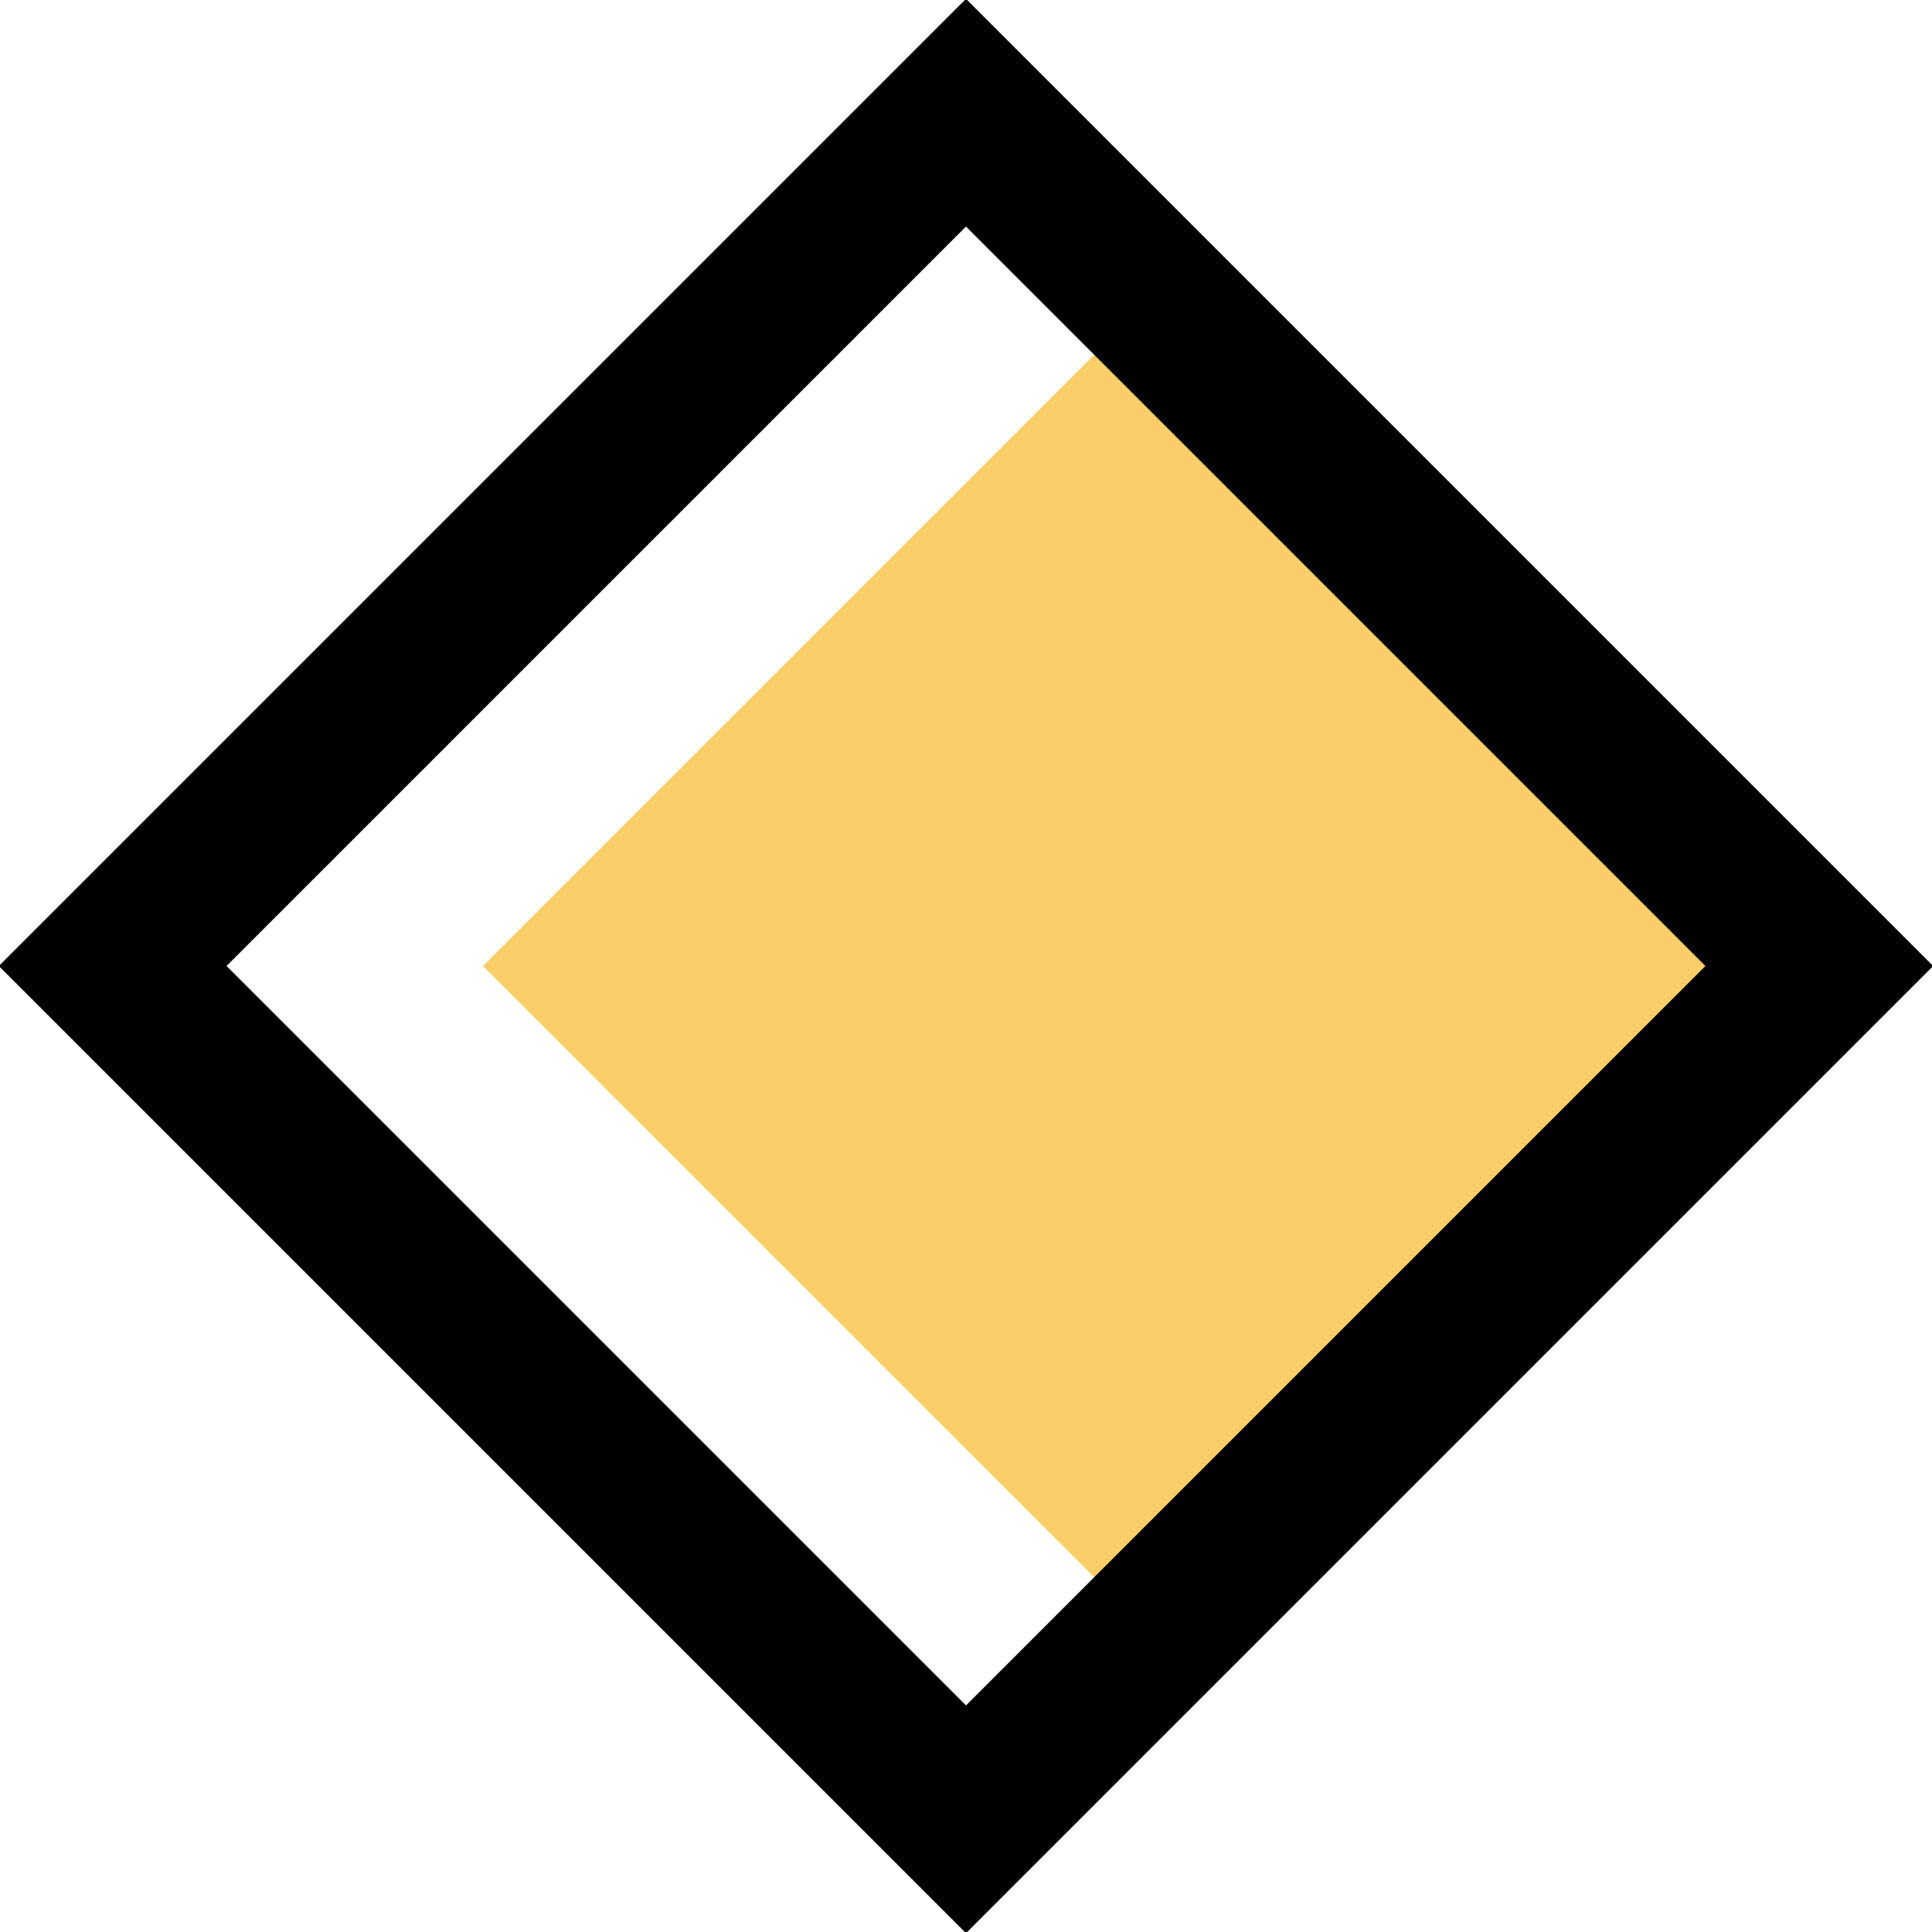
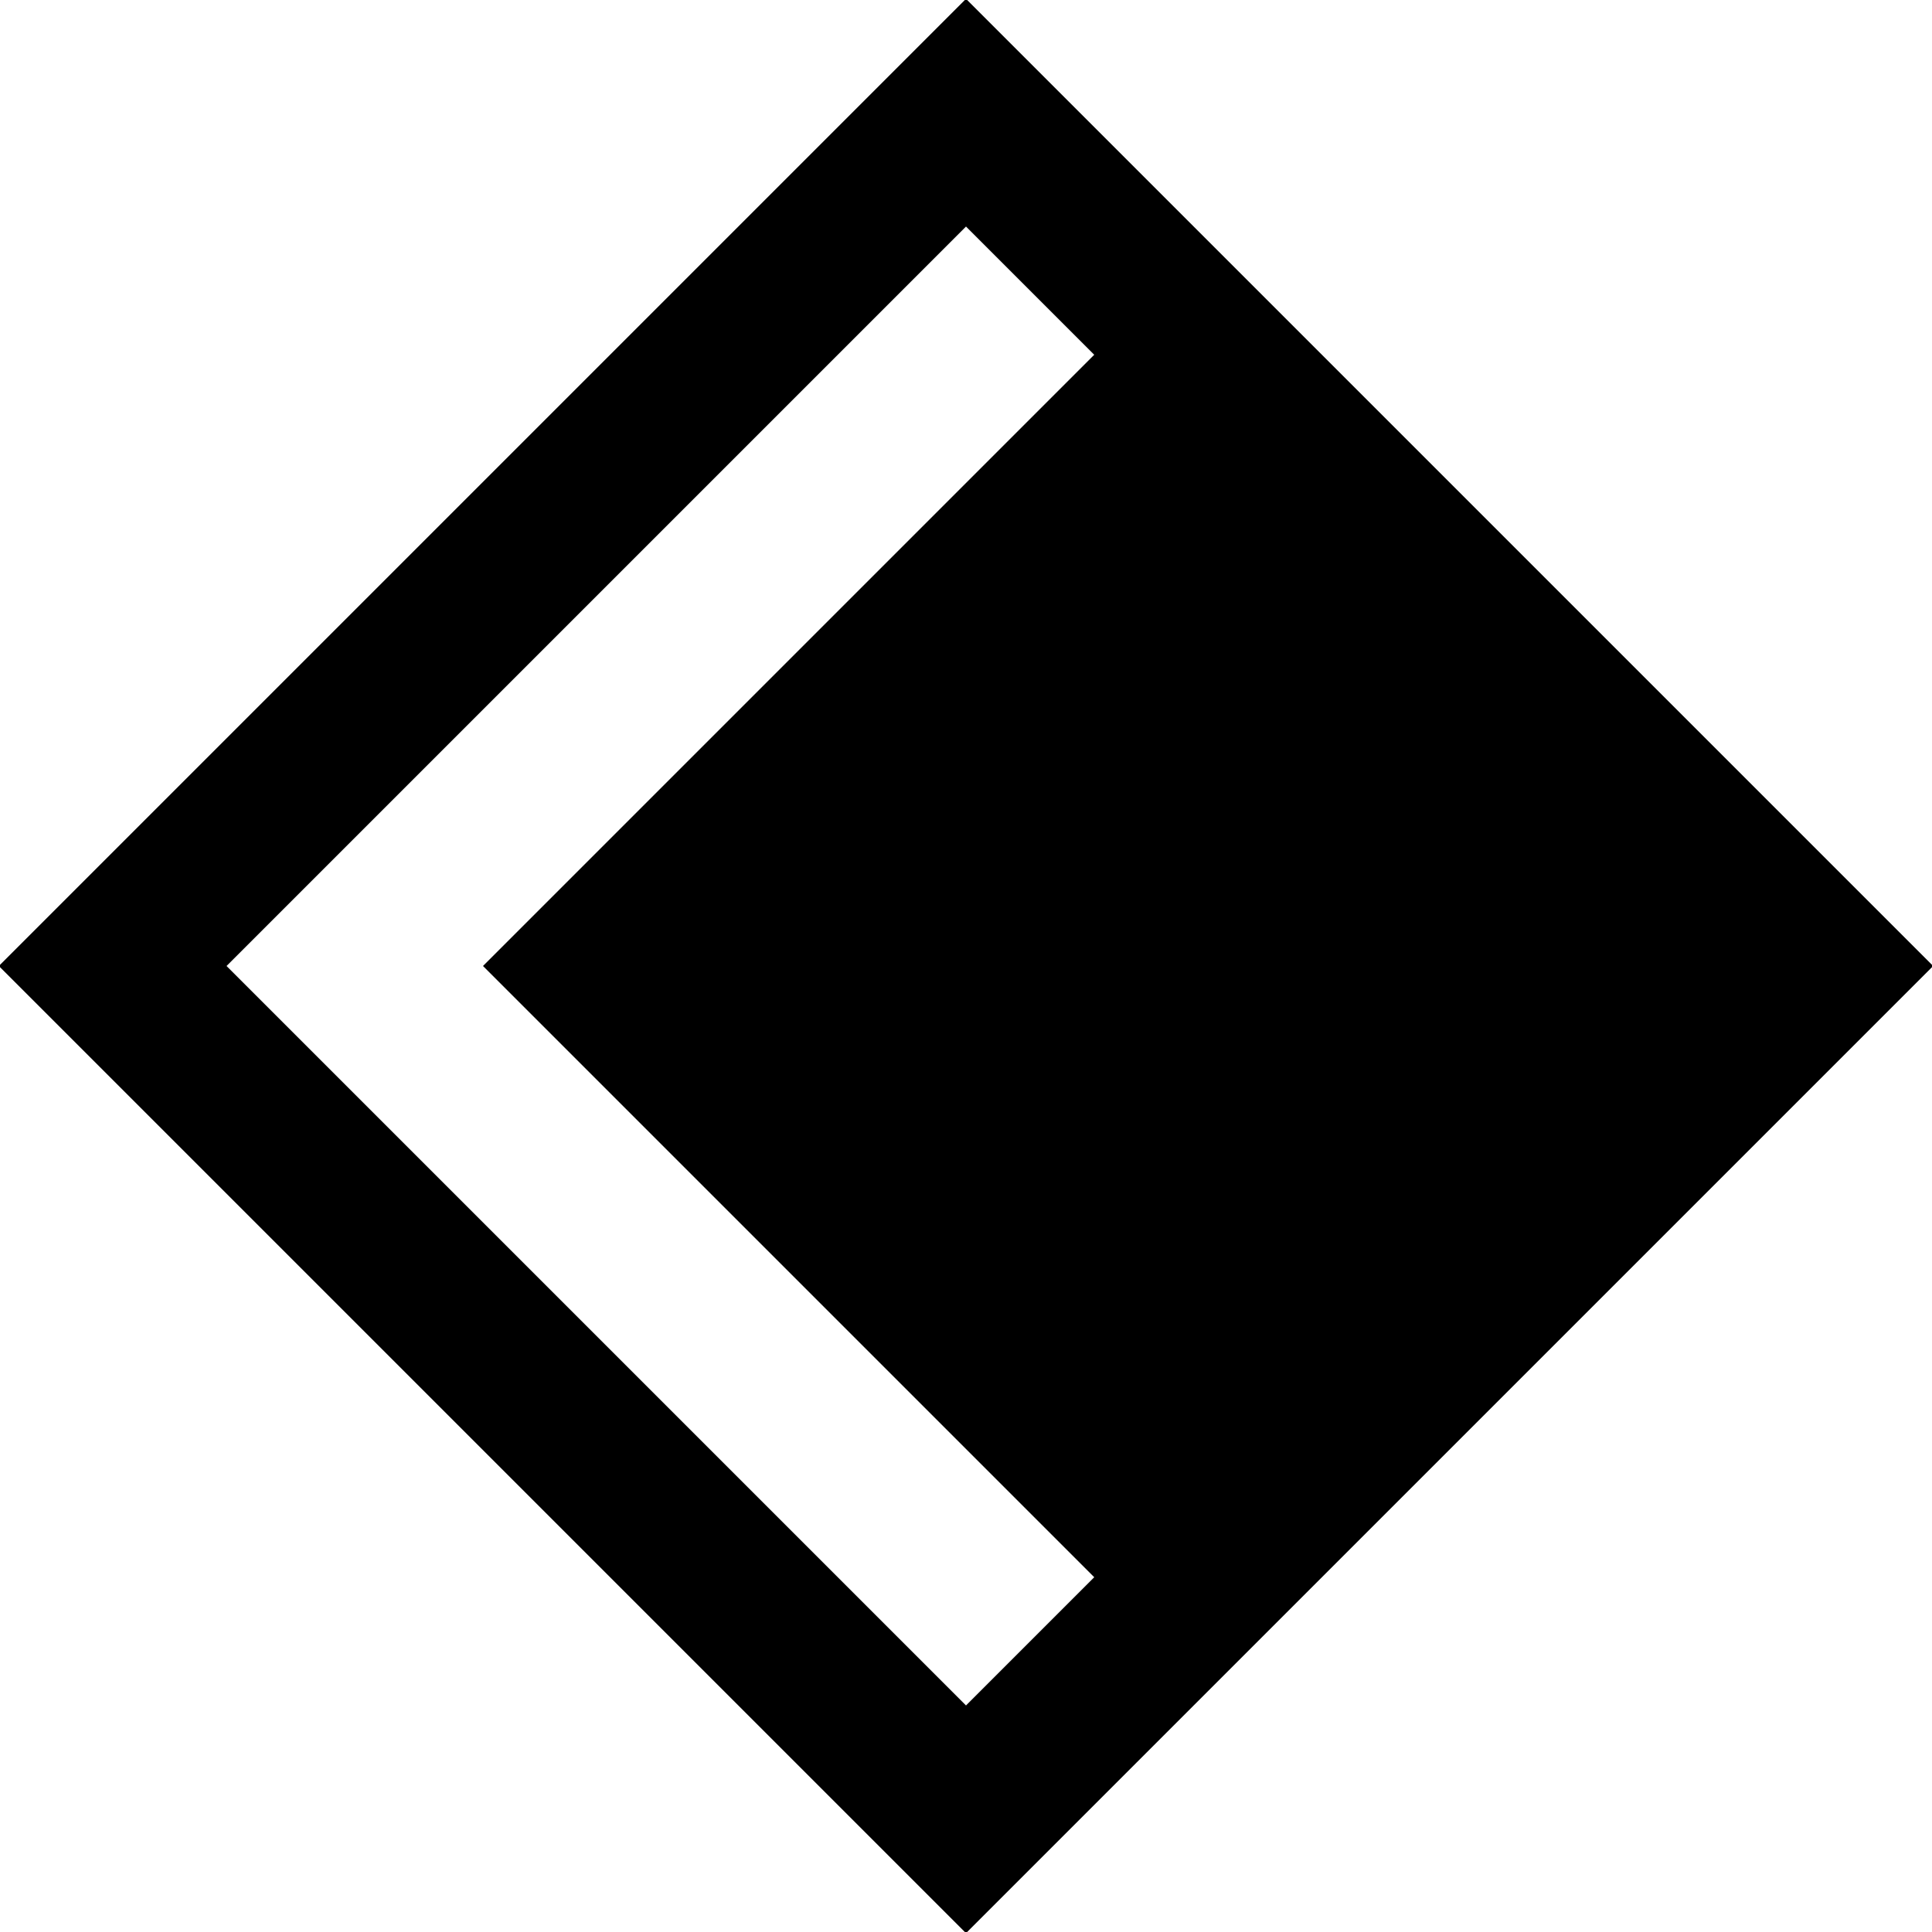
<svg xmlns="http://www.w3.org/2000/svg" width="12" height="12">
  <g fill="none" fill-rule="evenodd">
-     <path fill="#F9CD68" d="M7.5 1.5L12 6l-4.5 4.5L3 6l4.5-4.5z" />
+     <path fill="#000" d="M7.5 1.5L12 6l-4.5 4.5L3 6l4.5-4.5z" />
    <path stroke="#000" d="M6 .7L.7 6 6 11.3 11.3 6 6 .7z" />
  </g>
</svg>
